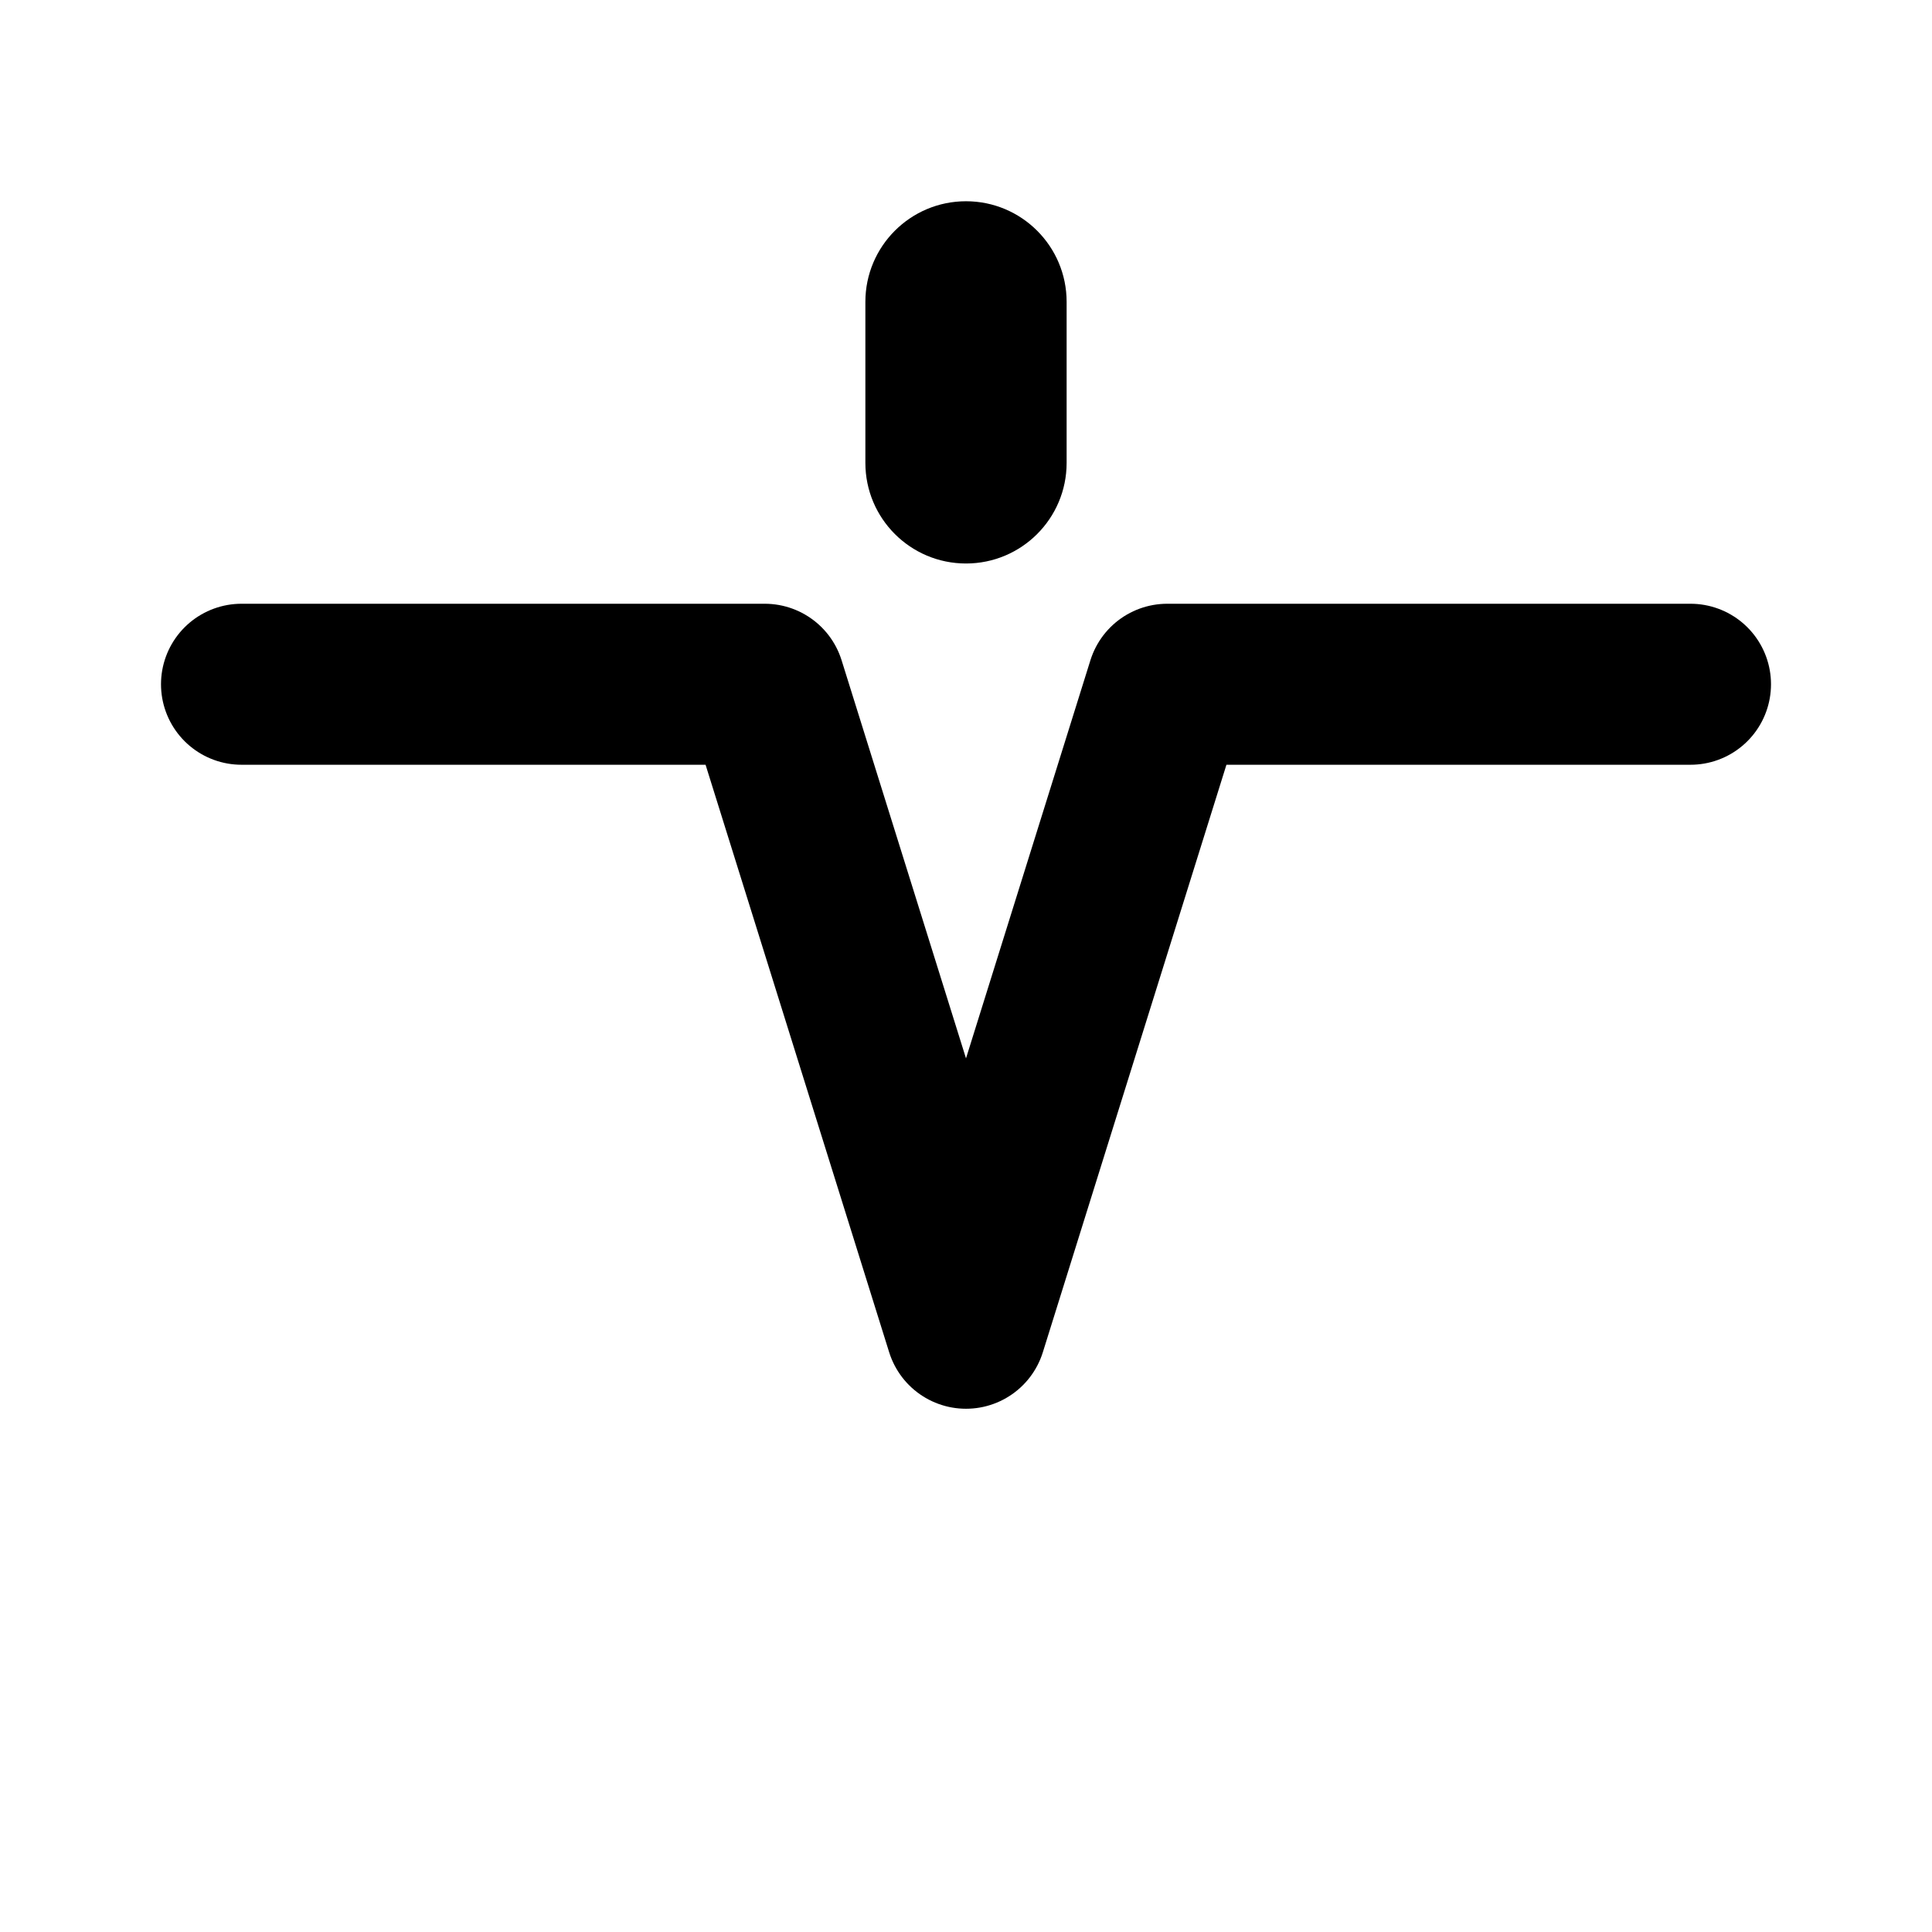
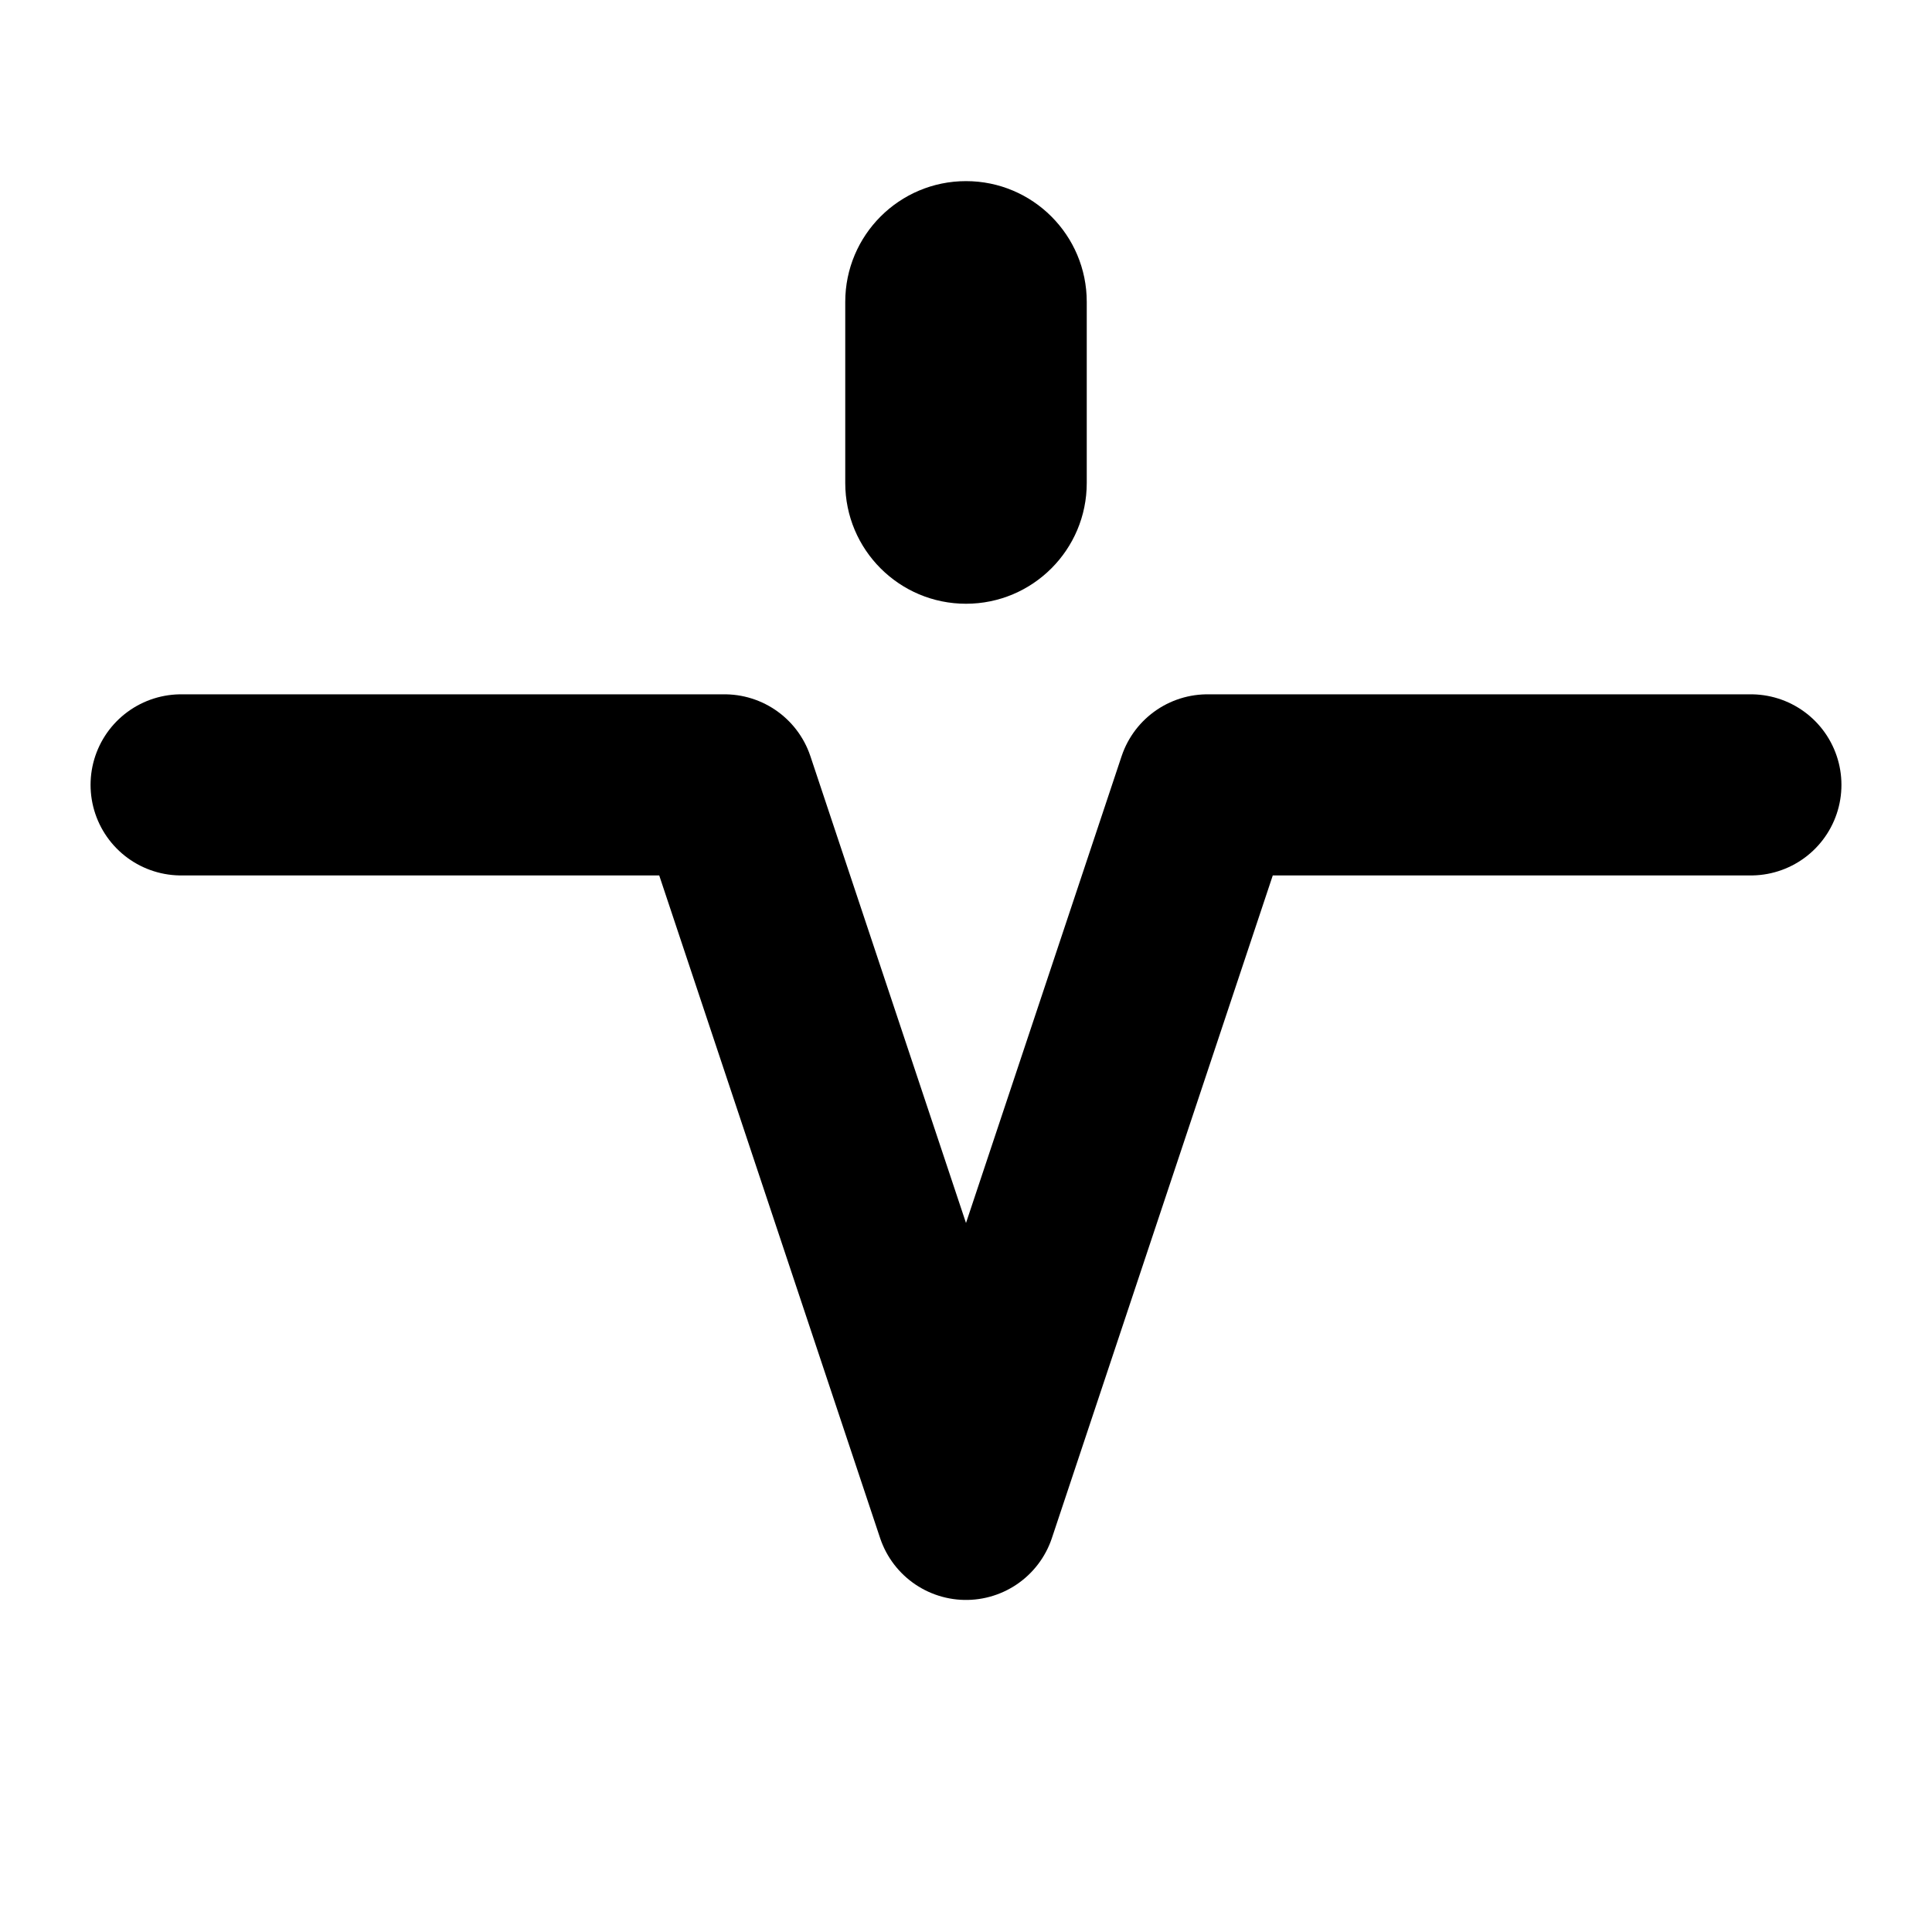
- <svg xmlns="http://www.w3.org/2000/svg" width="48" height="48" viewBox="0 0 48 48" fill="none">
-   <path d="M6 17 L19 17 L24 33 L29 17 L42 17" stroke="#000000" stroke-width="4" stroke-linecap="round" stroke-linejoin="round" />
-   <rect x="21.5" y="5" width="5" height="9" rx="2.5" fill="#000000" />
+ <svg xmlns="http://www.w3.org/2000/svg" width="16" height="16" viewBox="0 0 16 16">
+   <path d="M1.5 6.5H6l2 6 2-6h4.5" stroke="#000000" stroke-width="1.5" stroke-linecap="round" stroke-linejoin="round" fill="none" />
+   <rect x="7" y="1.5" width="2" height="3.5" rx="1" fill="#000000" />
</svg>
